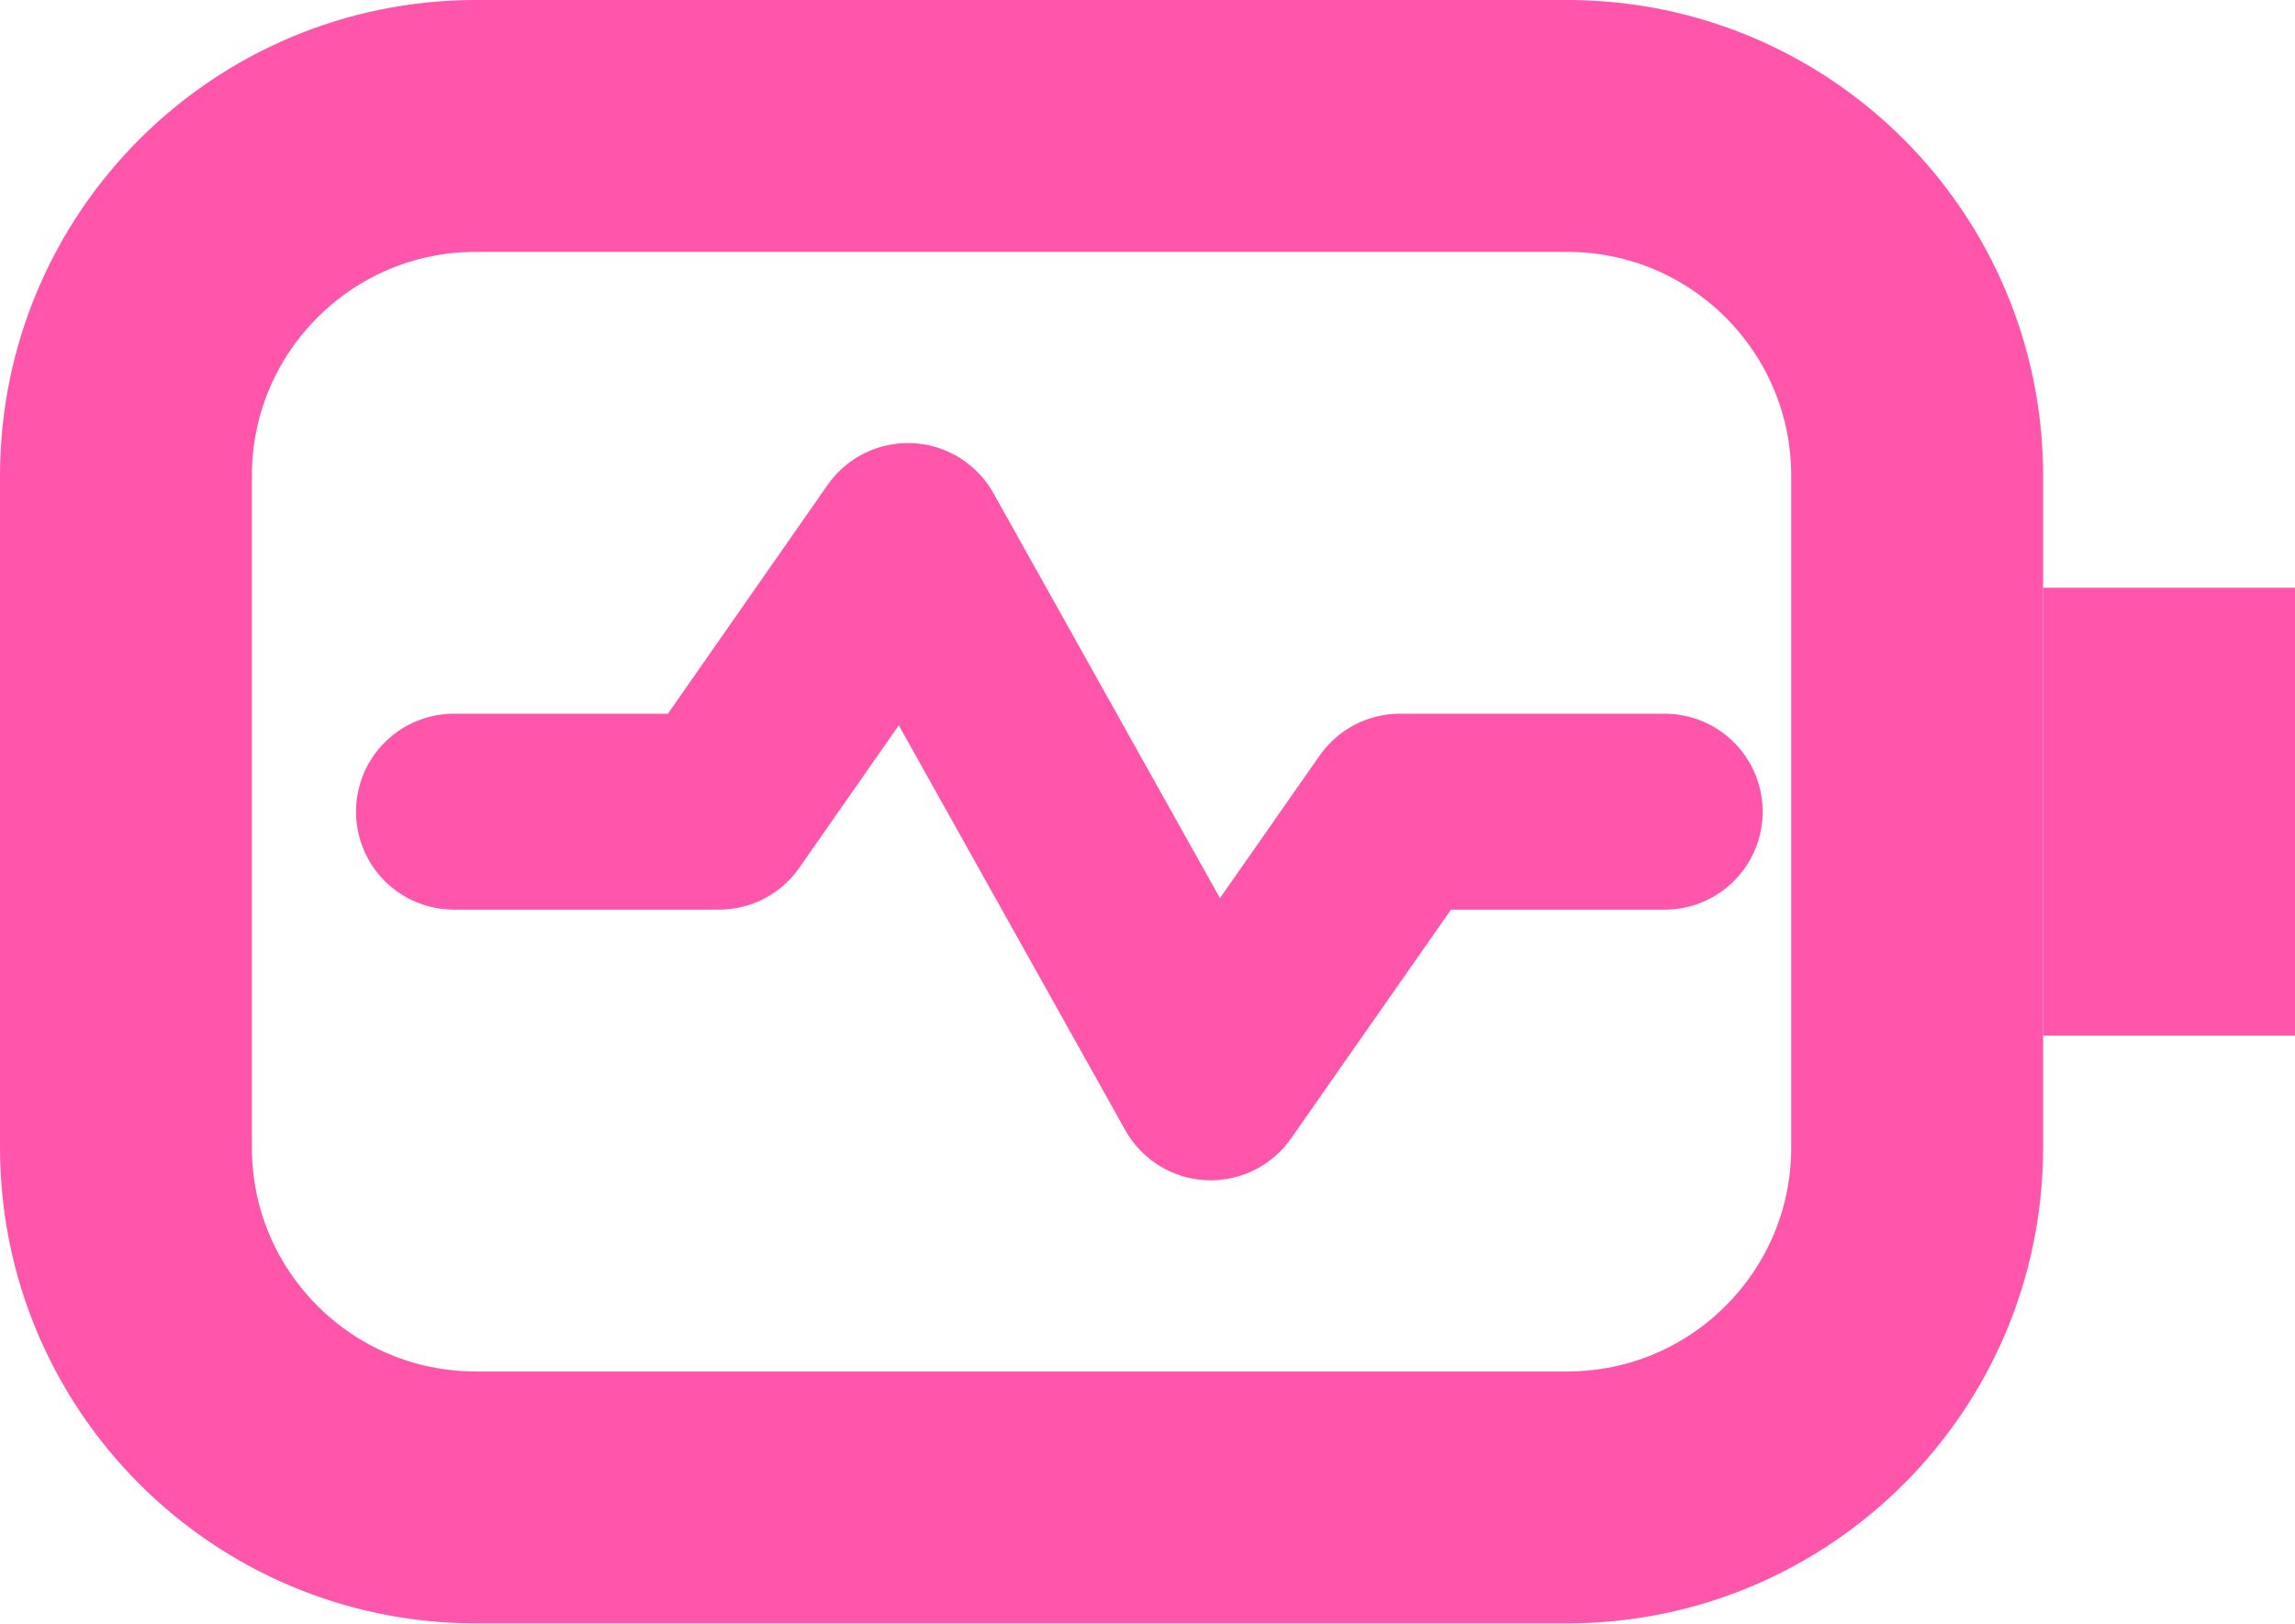
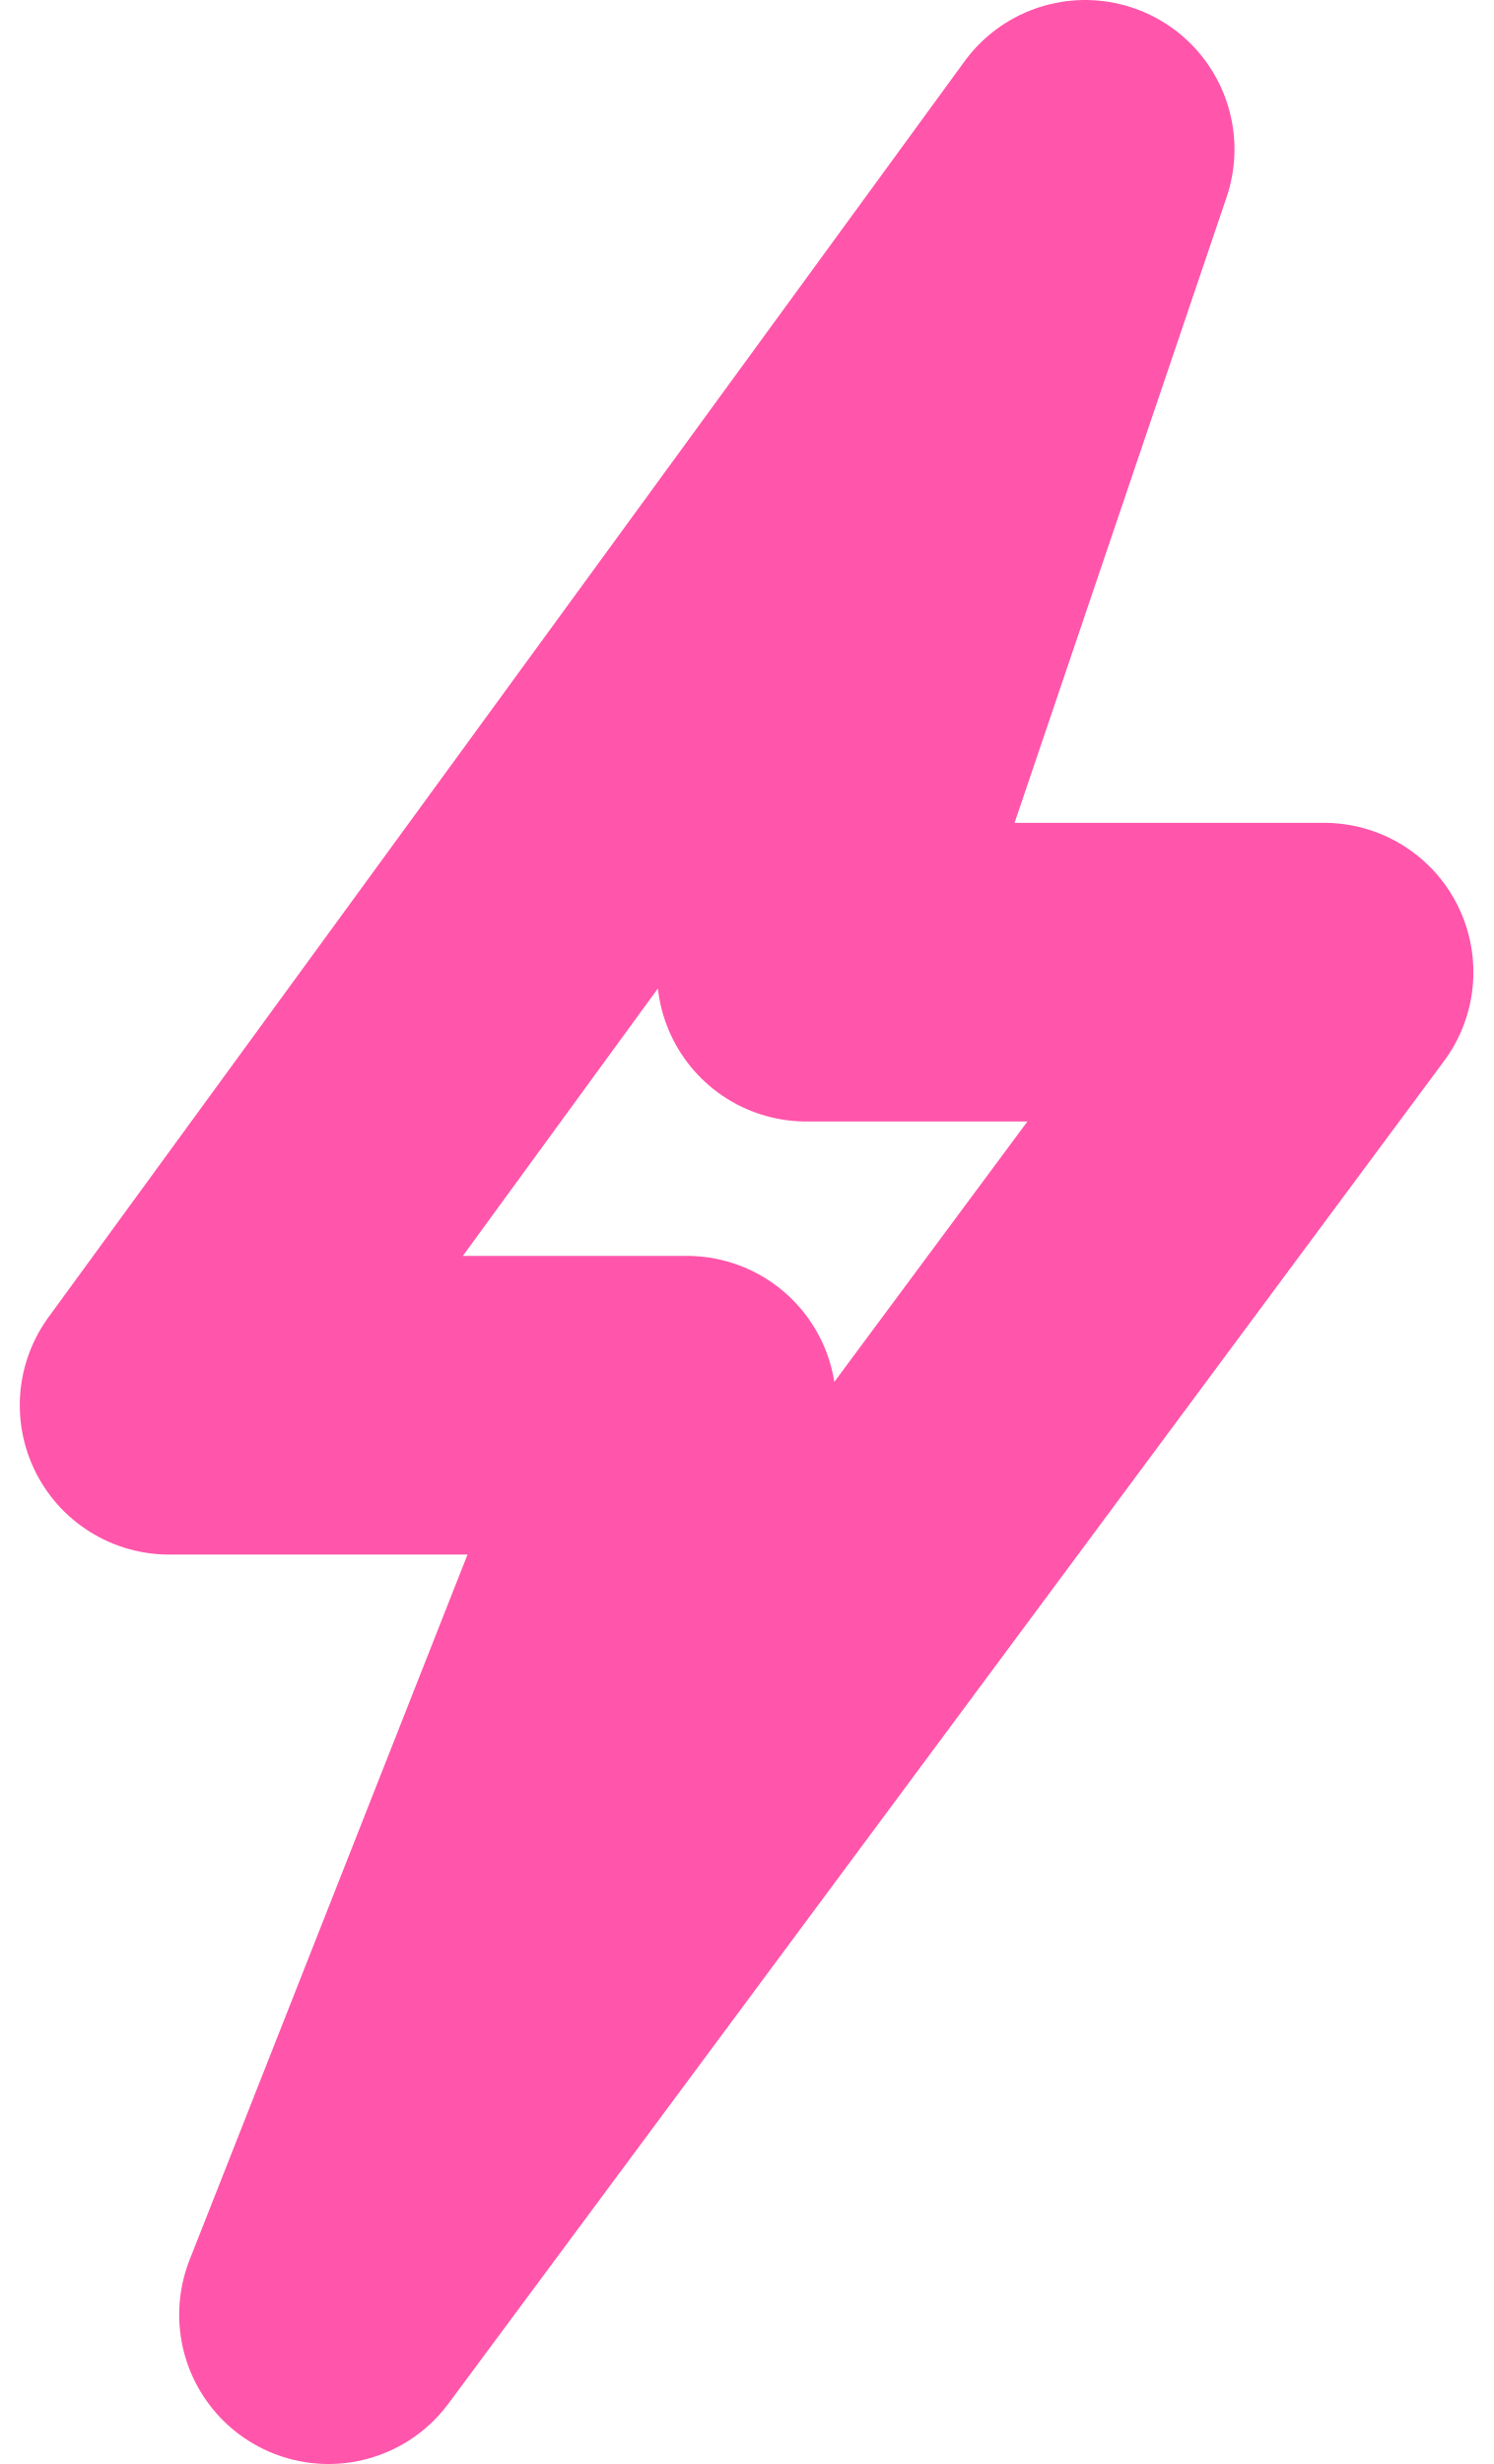
- <svg xmlns="http://www.w3.org/2000/svg" width="82" height="58" viewBox="0 0 82 58">
-   <rect x="4.5" y="4.5" width="64" height="49" rx="12.5" fill="none" stroke="#FF55AA" stroke-width="9" />
-   <rect x="73" y="21" width="9" height="16" fill="#FF55AA" />
-   <polyline points="16.22 29 25.69 29 32.44 19.33 43.26 38.67 50.02 29 59.48 29" fill="none" stroke="#FF55AA" stroke-width="7" stroke-linecap="round" stroke-linejoin="round" />
+ <svg xmlns="http://www.w3.org/2000/svg" width="40" height="66" viewBox="0 0 40 66">
+   <polygon points="29.07 4 4.53 37.64 18.4 37.64 8.8 62 35.47 26.04 21.6 26.04" fill="none" stroke="#FF55AA" stroke-width="8" stroke-linejoin="round" />
</svg>
